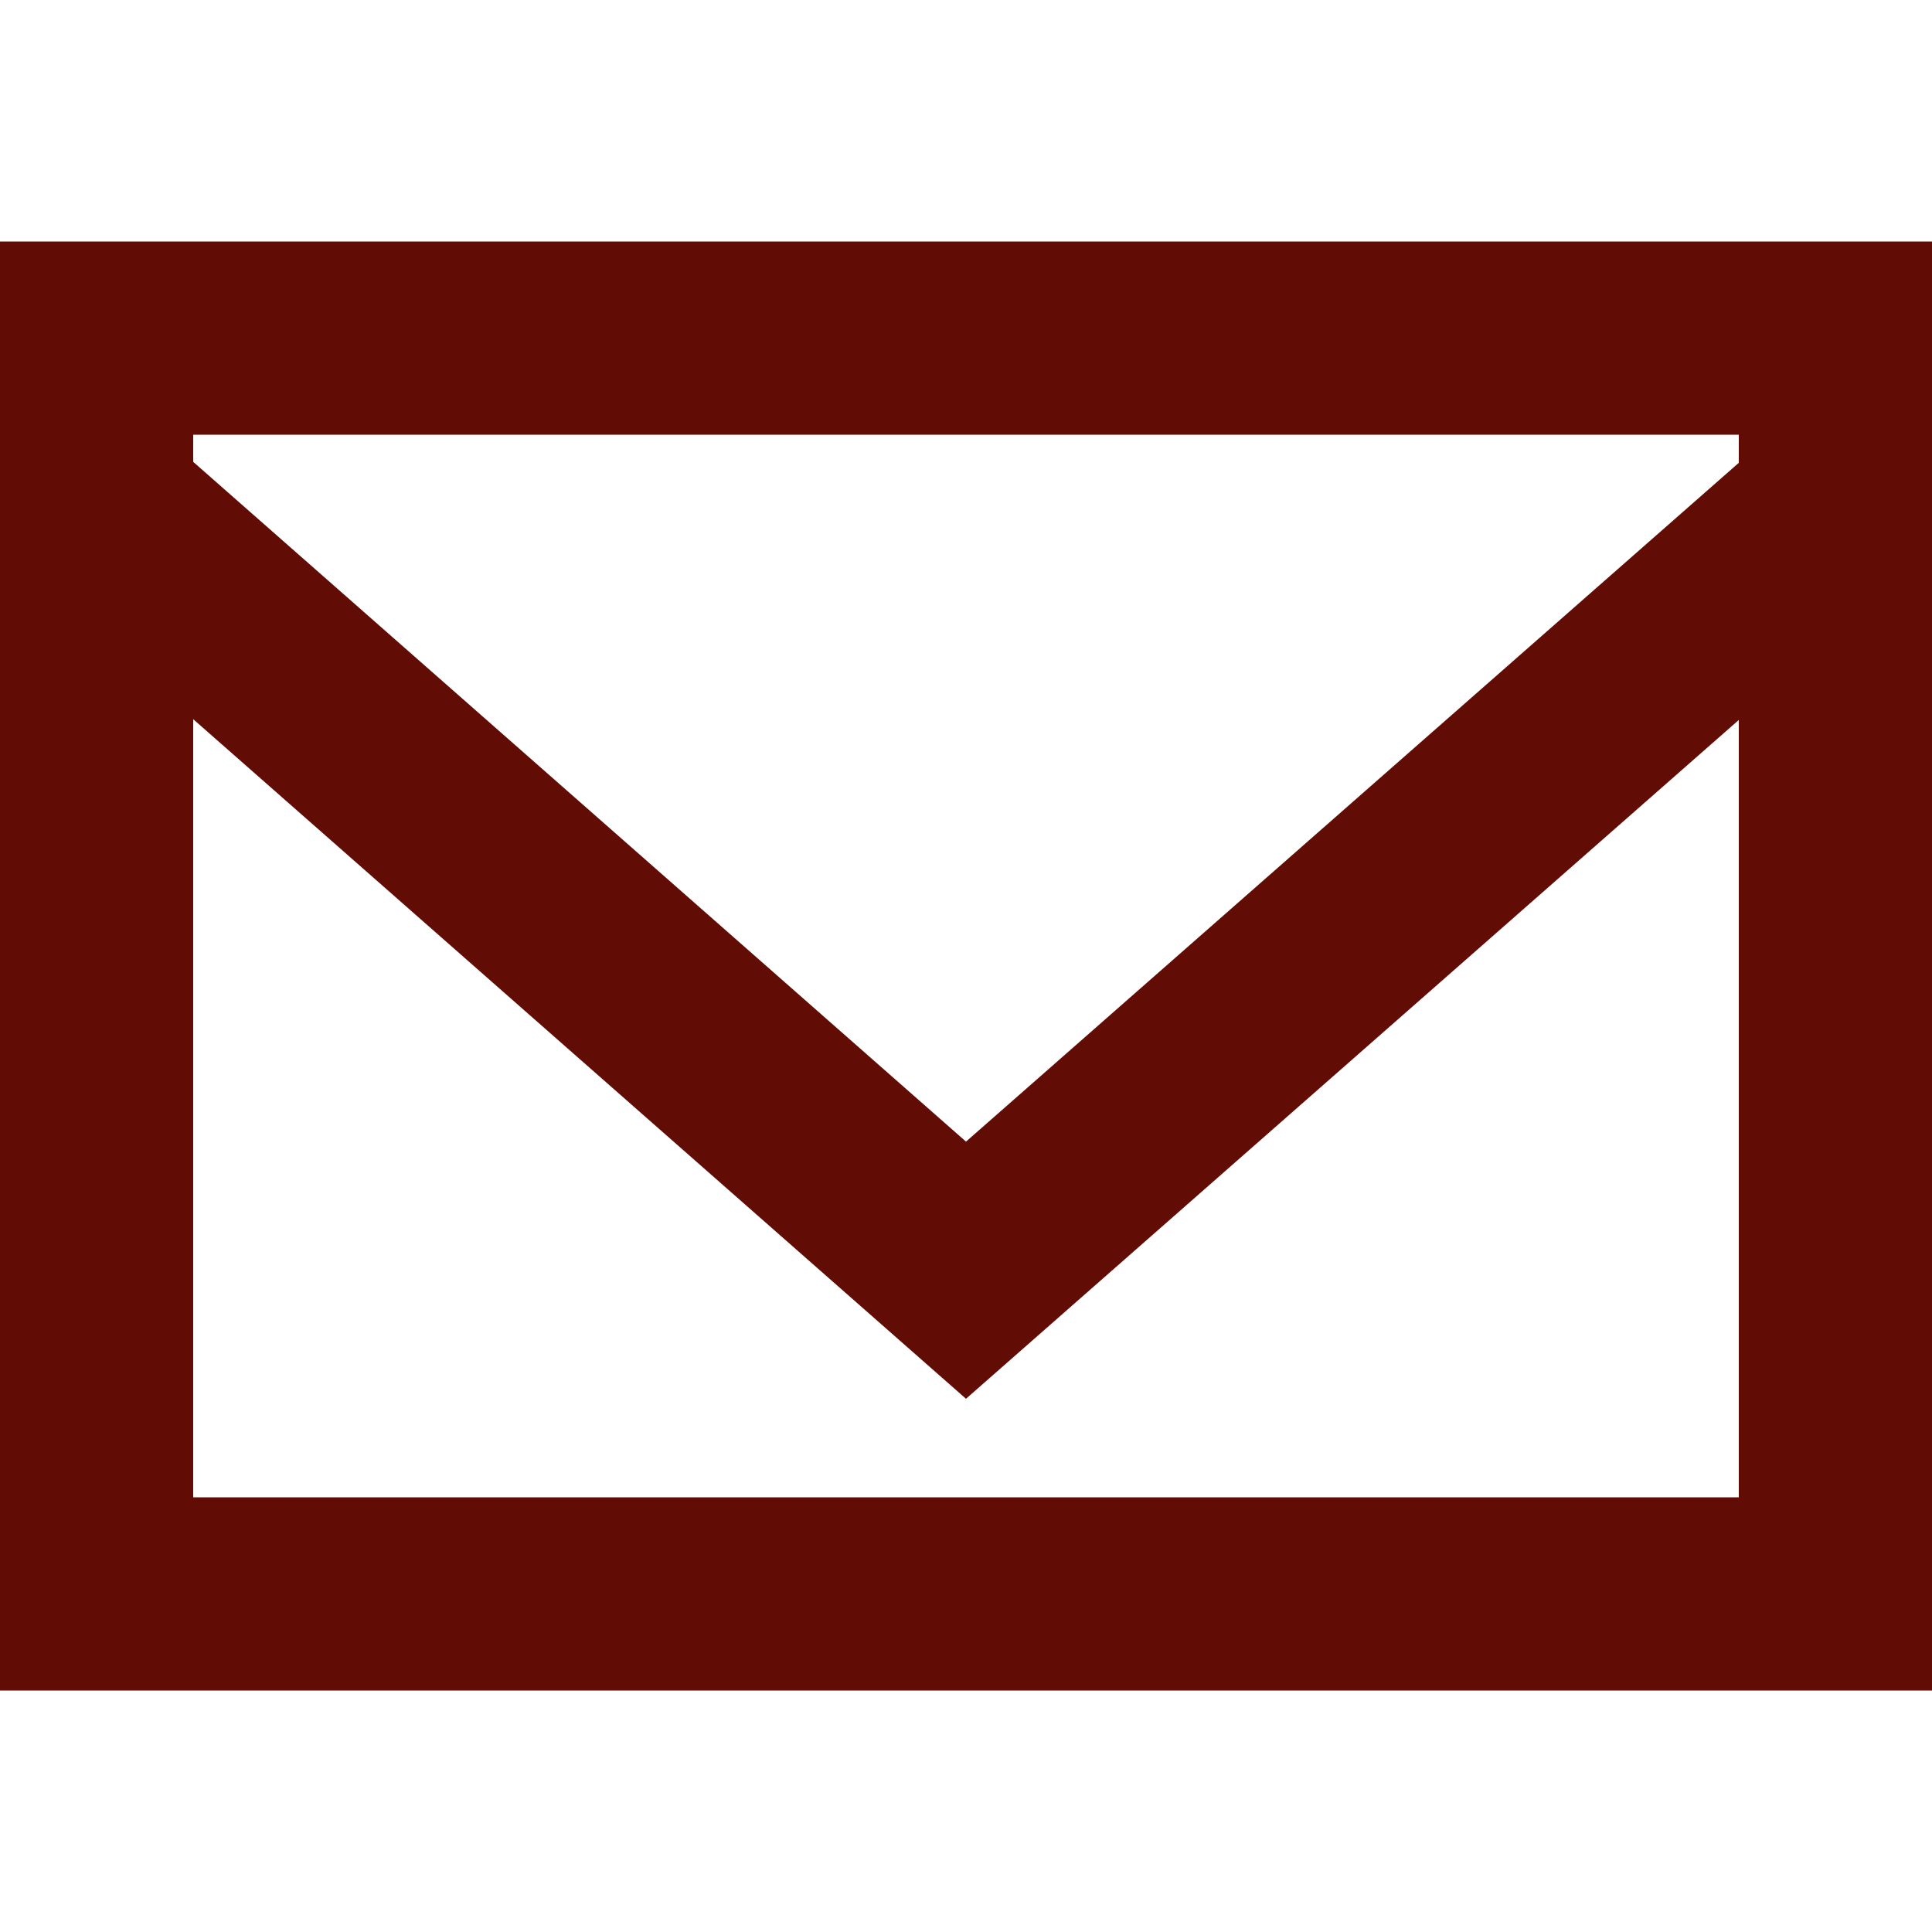
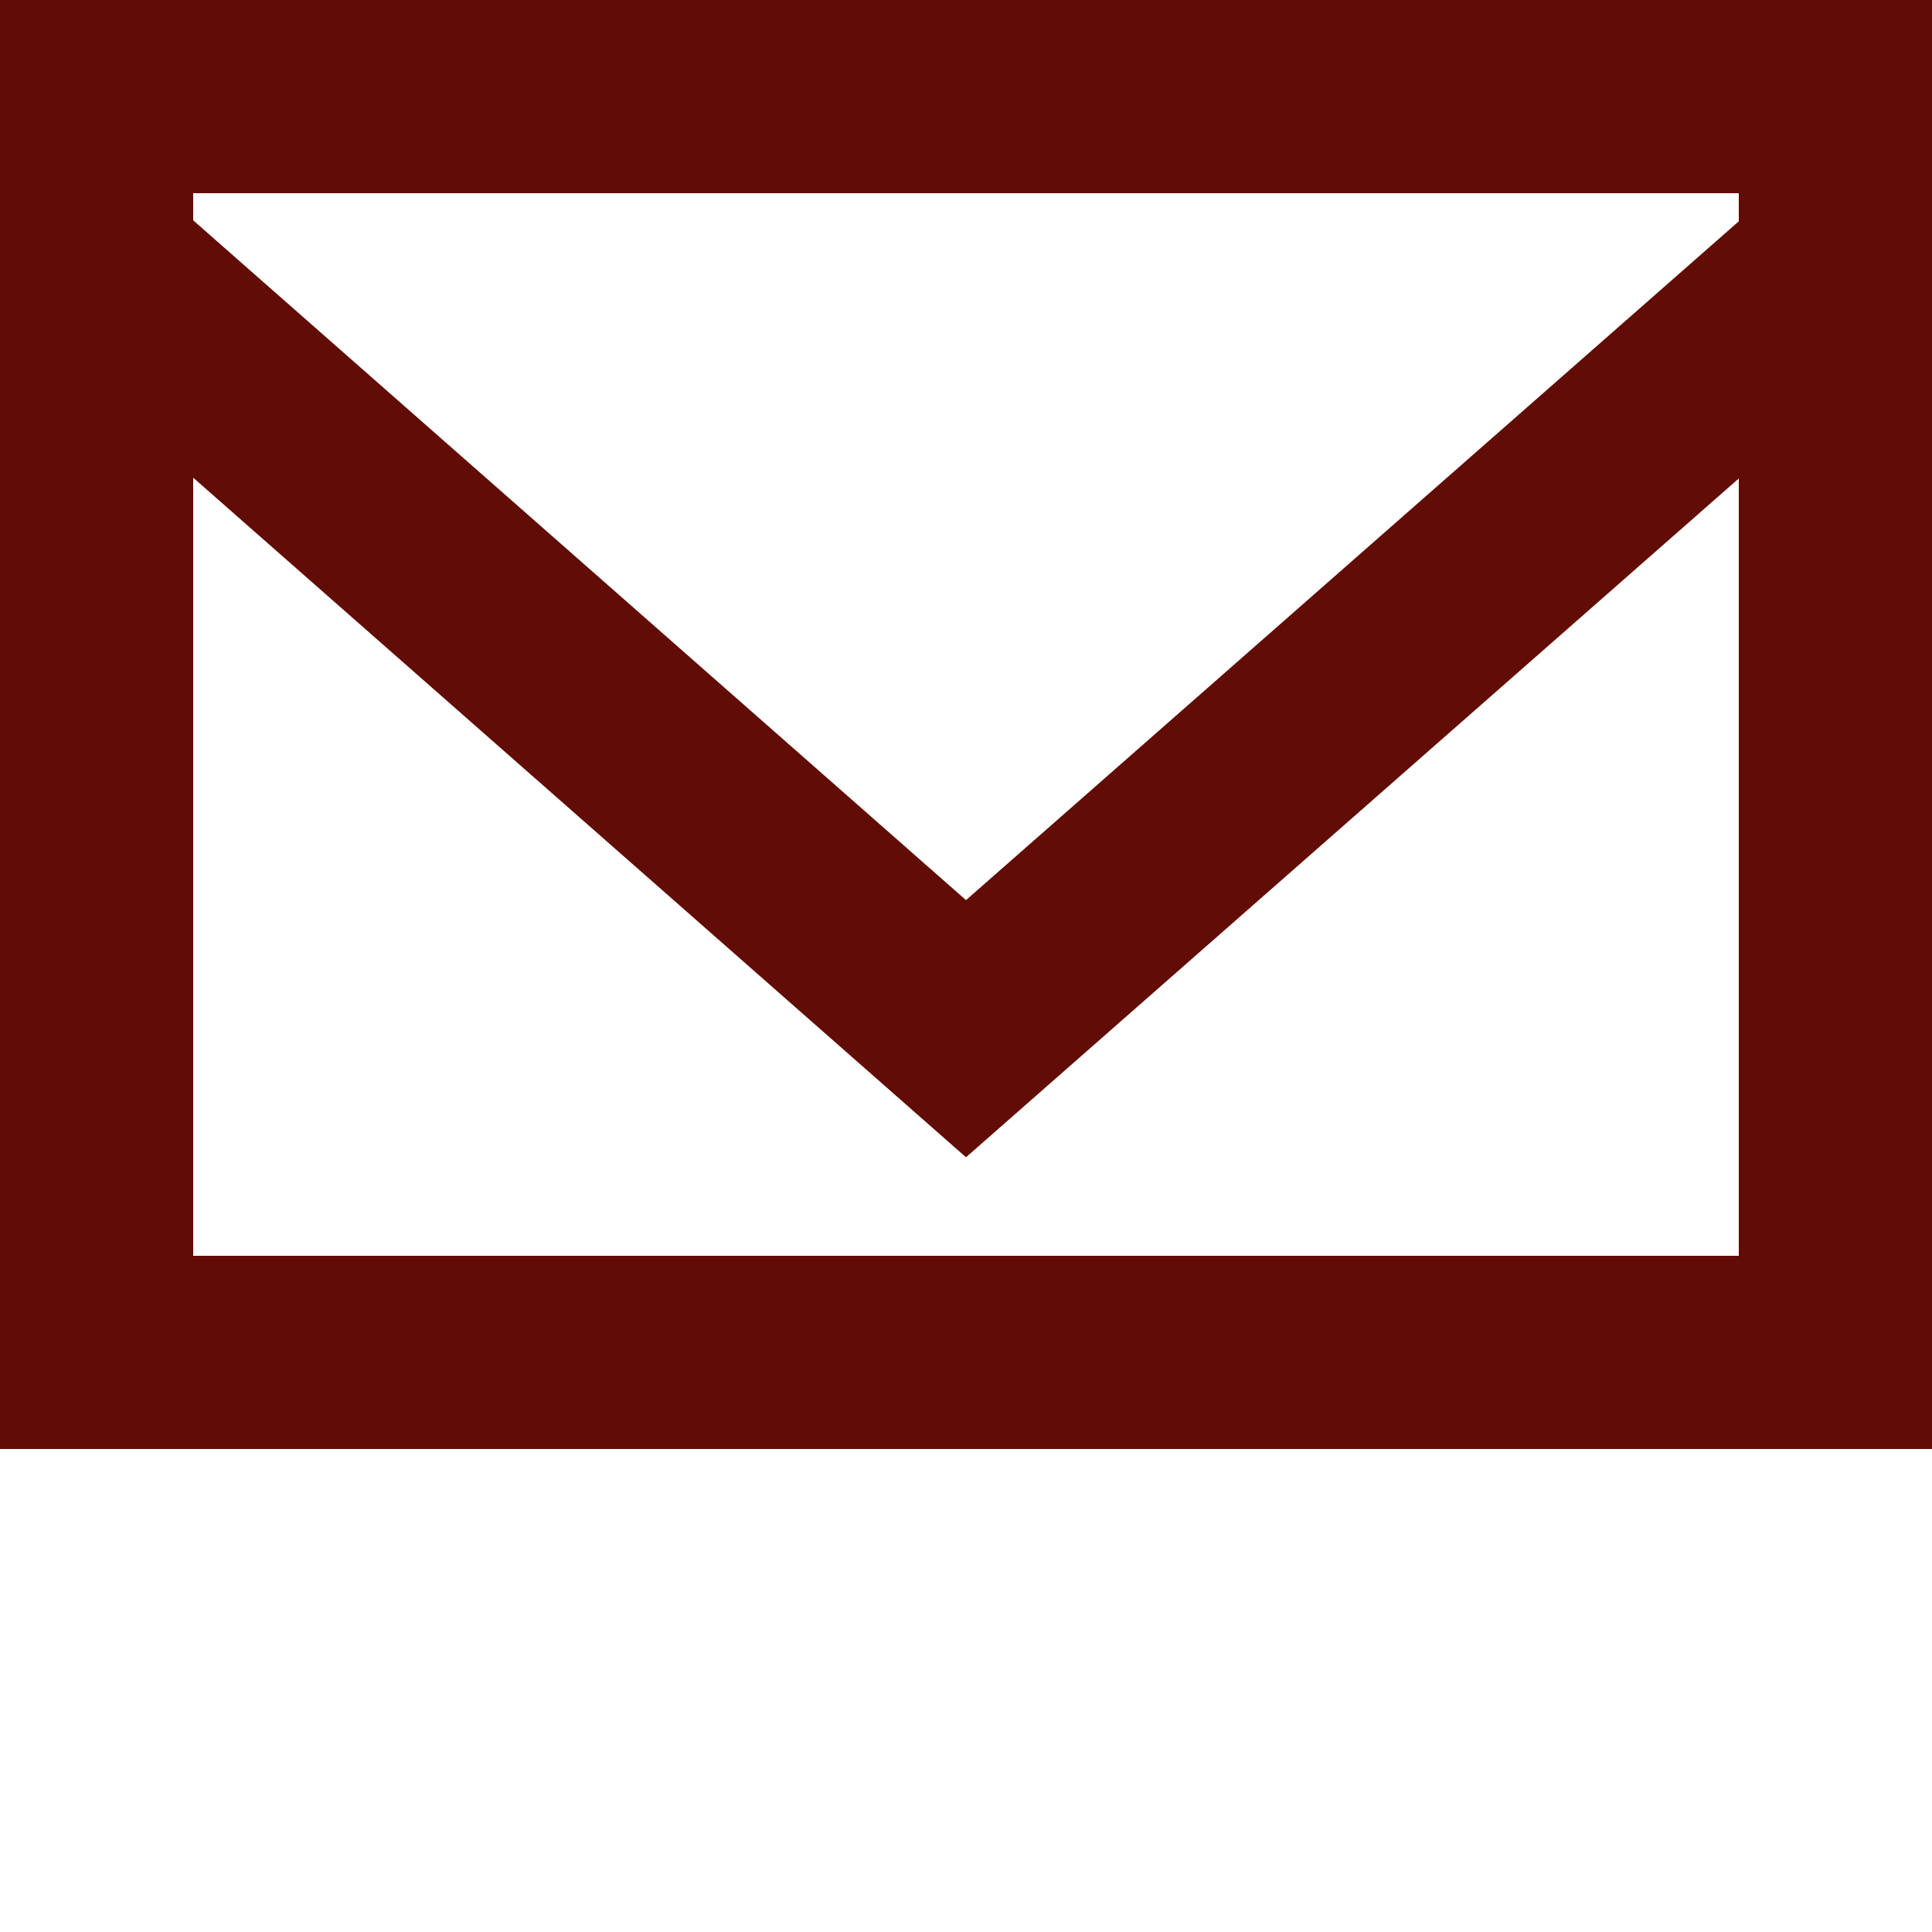
- <svg xmlns="http://www.w3.org/2000/svg" width="20px" height="20px" viewBox="0 -2.5 20 20" version="1.1">
+ <svg xmlns="http://www.w3.org/2000/svg" viewBox="0 0 20 20" version="1.1">
  <defs>

</defs>
  <g id="Page-1" stroke="none" stroke-width="1" fill="#610C04" fill-rule="evenodd">
    <g id="Dribbble-Light-Preview" transform="translate(-300, -922)" fill="#610C04">
      <g id="icons" transform="translate(56, 160)">
        <path d="M262,764.291 L254,771.318 L246,764.281 L246,764 L262,764 L262,764.291 Z M246,775 L246,766.945 L254,773.98 L262,766.953 L262,775 L246,775 Z M244,777 L264,777 L264,762 L244,762 L244,777 Z" id="email-[#1573]">

</path>
      </g>
    </g>
  </g>
</svg>
